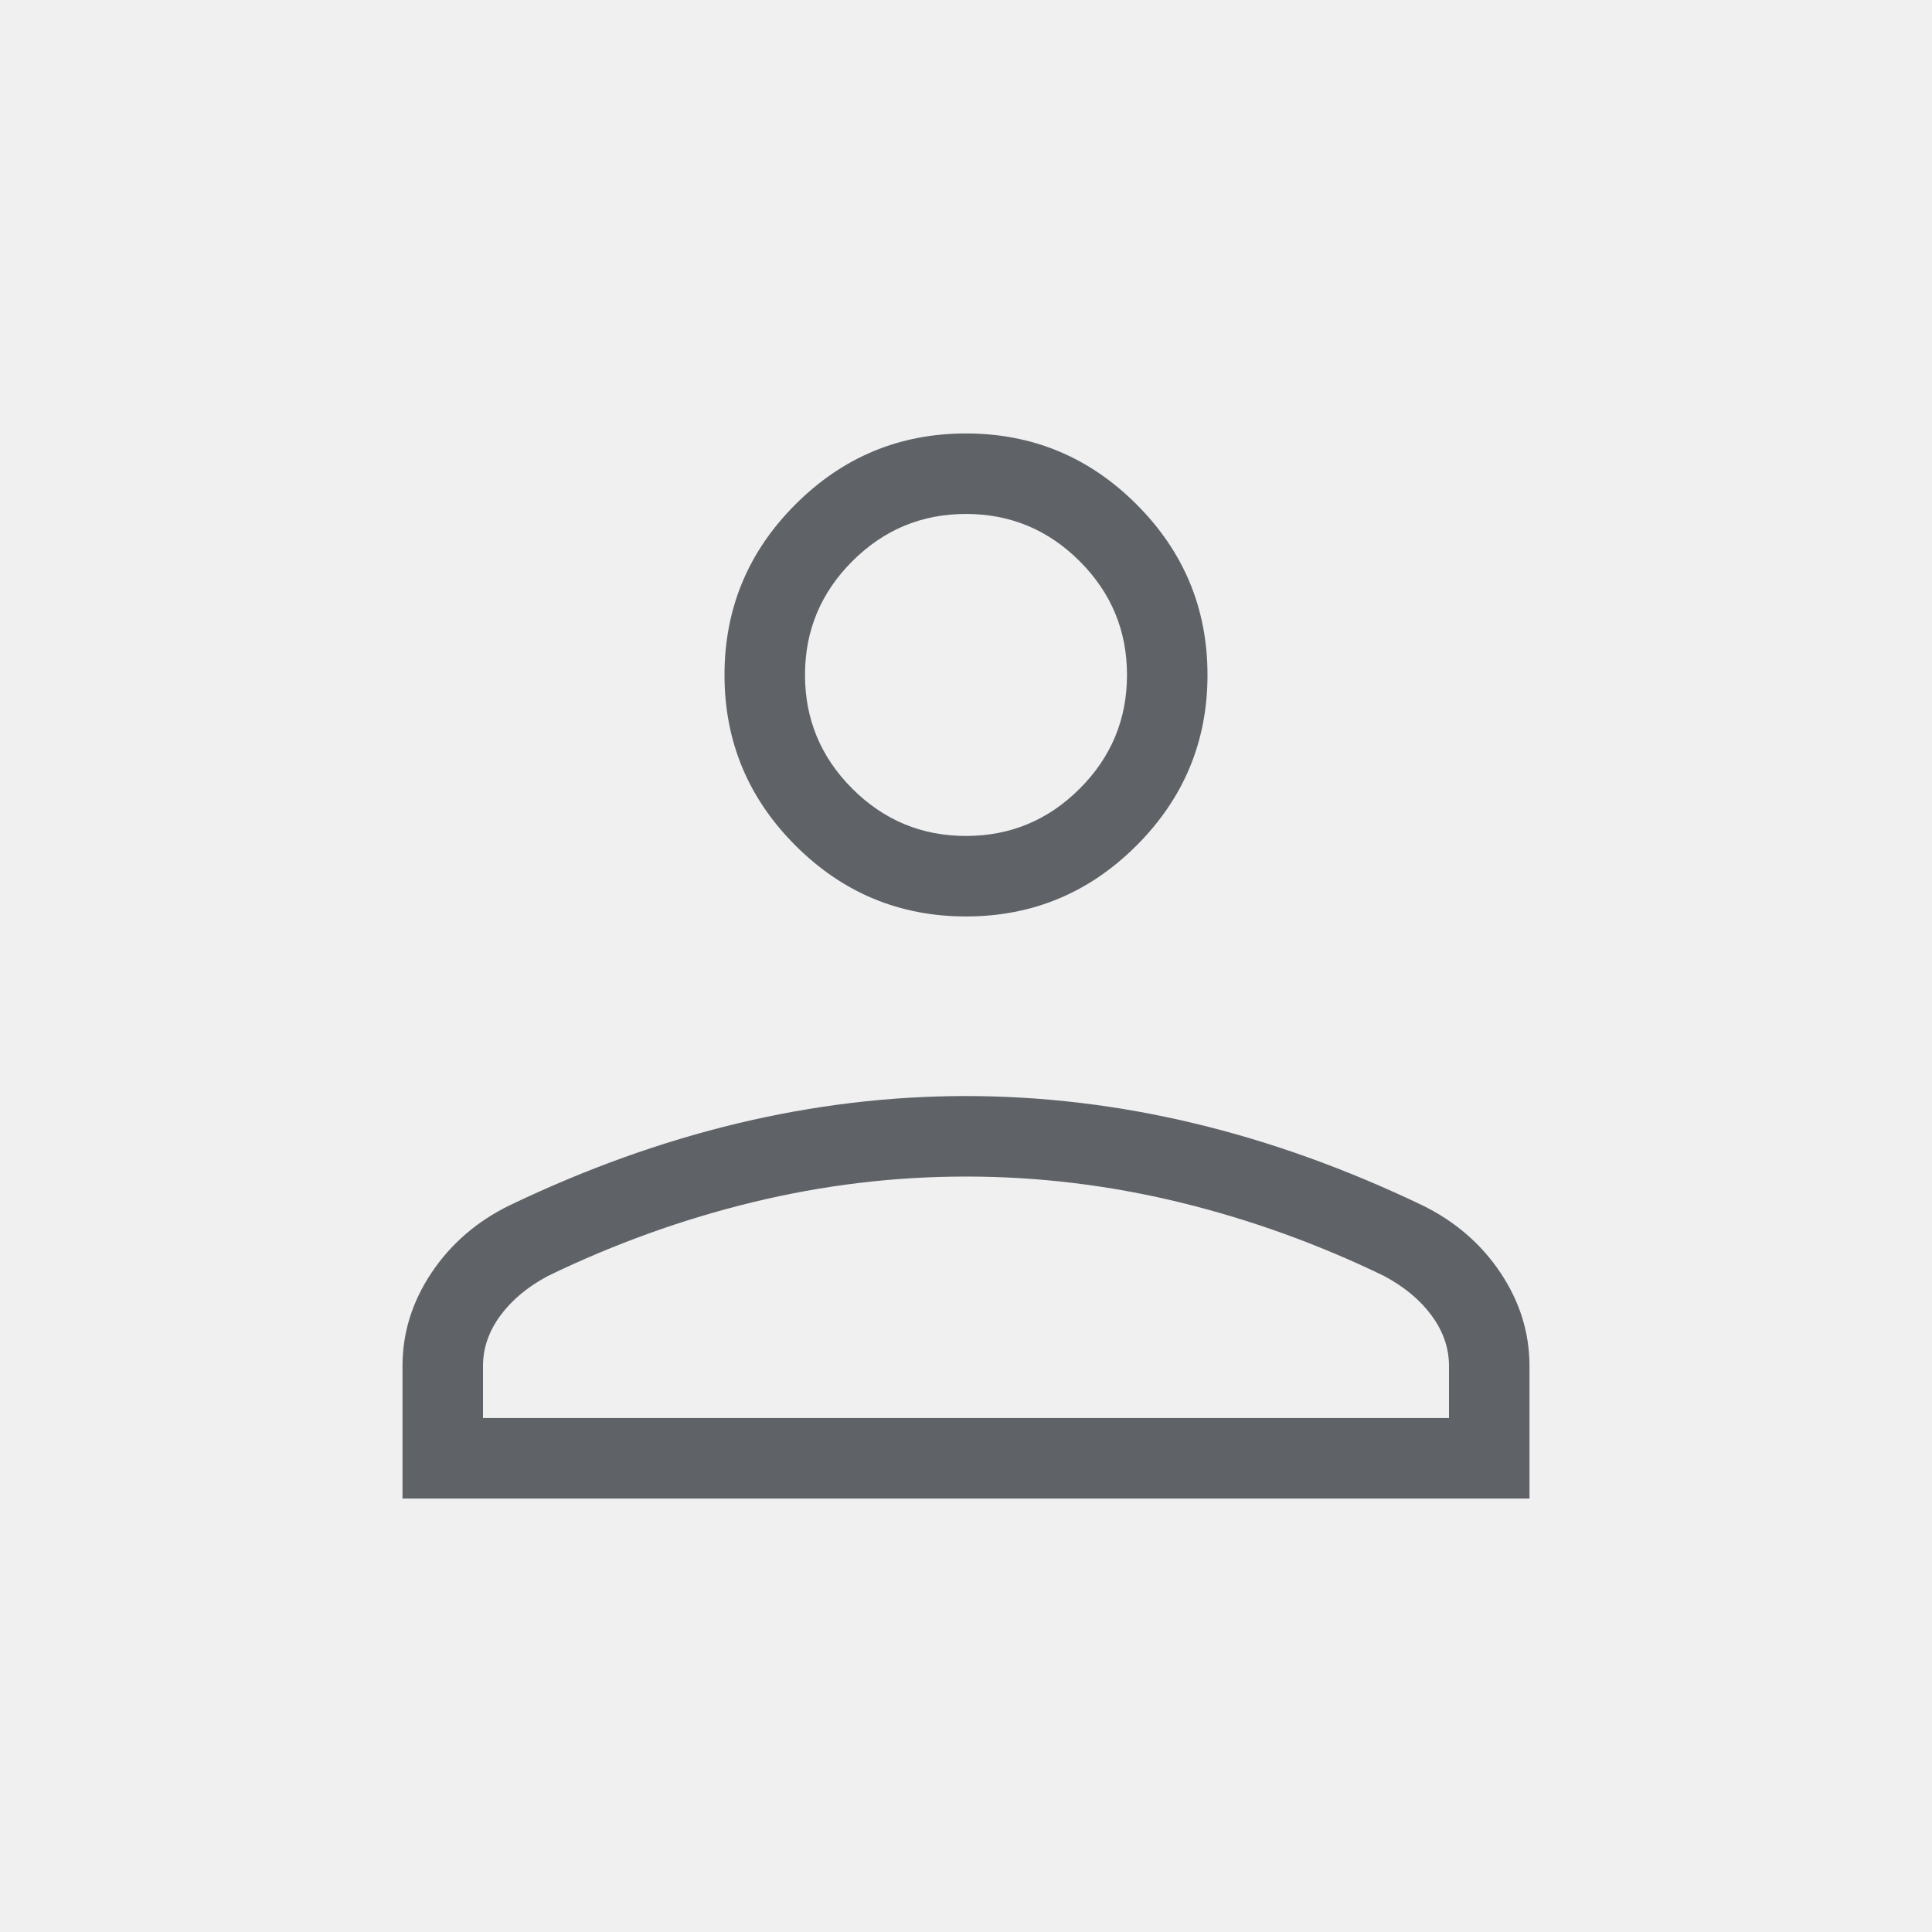
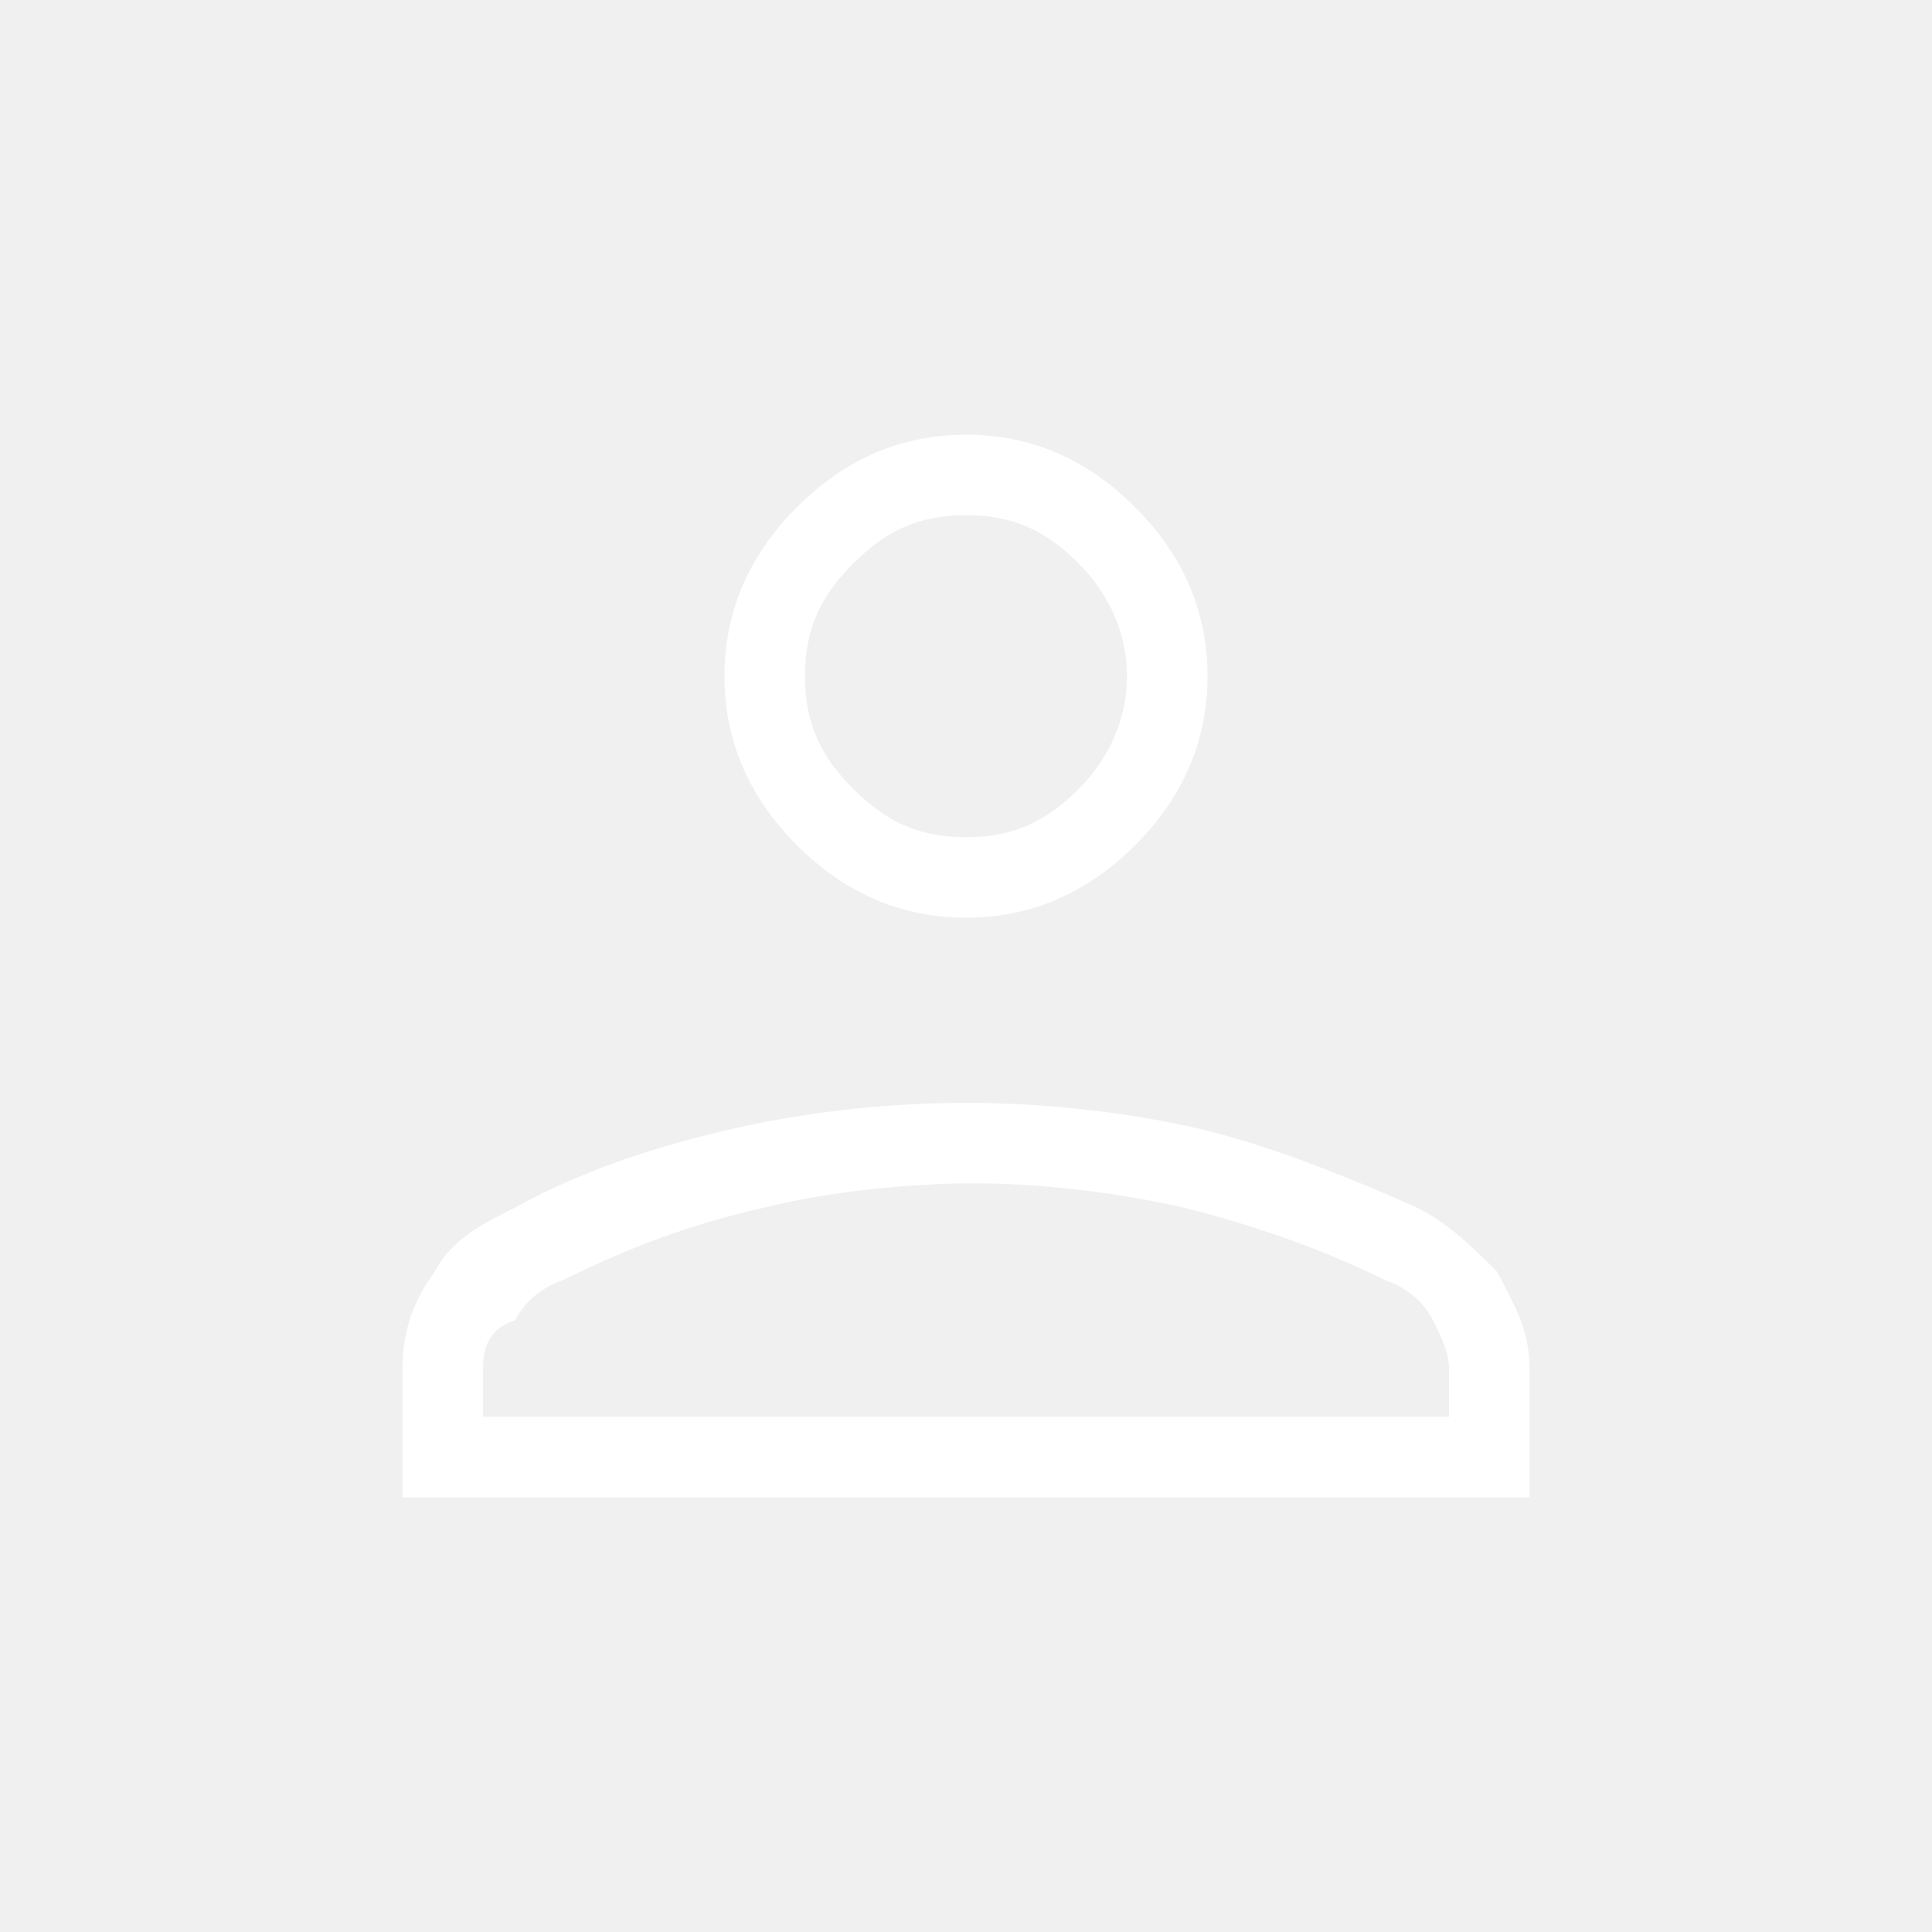
- <svg xmlns="http://www.w3.org/2000/svg" height="24px" viewBox="0 -960 960 960" width="24px" fill="#5f6368">
-   <path d="M480-504.62q-49.5 0-84.75-35.25T360-624.62q0-49.5 35.25-84.75T480-744.62q49.5 0 84.75 35.25T600-624.62q0 49.5-35.25 84.75T480-504.62ZM200-215.38v-65.85q0-24.77 14.42-46.35 14.43-21.57 38.81-33.5 56.62-27.15 113.31-40.73 56.69-13.57 113.46-13.57 56.77 0 113.46 13.57 56.69 13.58 113.31 40.73 24.38 11.93 38.81 33.5Q760-306 760-281.23v65.85H200Zm40-40h480v-25.85q0-13.31-8.58-25-8.57-11.69-23.73-19.77-49.38-23.92-101.83-36.65-52.45-12.73-105.86-12.73t-105.86 12.73Q321.69-349.92 272.31-326q-15.16 8.08-23.73 19.77-8.58 11.69-8.58 25v25.85Zm240-289.24q33 0 56.5-23.5t23.5-56.5q0-33-23.5-56.5t-56.5-23.5q-33 0-56.5 23.5t-23.5 56.5q0 33 23.5 56.5t56.5 23.5Zm0-80Zm0 369.24Z" />
+ <svg xmlns="http://www.w3.org/2000/svg" version="1.1" id="Layer_1" x="0px" y="0px" viewBox="0 0 24 24" style="enable-background:new 0 0 24 24;" xml:space="preserve">
+   <style type="text/css">
+ 	.st0{fill:#FFFFFF;}
+ </style>
+   <path class="st0" d="M12,11.4c-0.8,0-1.5-0.3-2.1-0.9C9.3,9.9,9,9.2,9,8.4c0-0.8,0.3-1.5,0.9-2.1c0.6-0.6,1.3-0.9,2.1-0.9  c0.8,0,1.5,0.3,2.1,0.9C14.7,6.9,15,7.6,15,8.4c0,0.8-0.3,1.5-0.9,2.1C13.5,11.1,12.8,11.4,12,11.4z M5,18.6V17  c0-0.4,0.1-0.8,0.4-1.2c0.2-0.4,0.6-0.6,1-0.8c0.9-0.5,1.9-0.8,2.8-1c0.9-0.2,1.9-0.3,2.8-0.3c0.9,0,1.9,0.1,2.8,0.3  c0.9,0.2,1.9,0.6,2.8,1c0.4,0.2,0.7,0.5,1,0.8c0.2,0.4,0.4,0.7,0.4,1.2v1.6H5z M6,17.6h12V17c0-0.2-0.1-0.4-0.2-0.6  c-0.1-0.2-0.3-0.4-0.6-0.5c-0.8-0.4-1.7-0.7-2.5-0.9c-0.9-0.2-1.8-0.3-2.6-0.3s-1.8,0.1-2.6,0.3c-0.9,0.2-1.7,0.5-2.5,0.9  c-0.3,0.1-0.5,0.3-0.6,0.5C6.1,16.5,6,16.7,6,17V17.6z M12,10.4c0.6,0,1-0.2,1.4-0.6S14,8.9,14,8.4s-0.2-1-0.6-1.4  C13,6.6,12.6,6.4,12,6.4c-0.6,0-1,0.2-1.4,0.6C10.2,7.4,10,7.8,10,8.4s0.2,1,0.6,1.4S11.4,10.4,12,10.4z" />
</svg>
